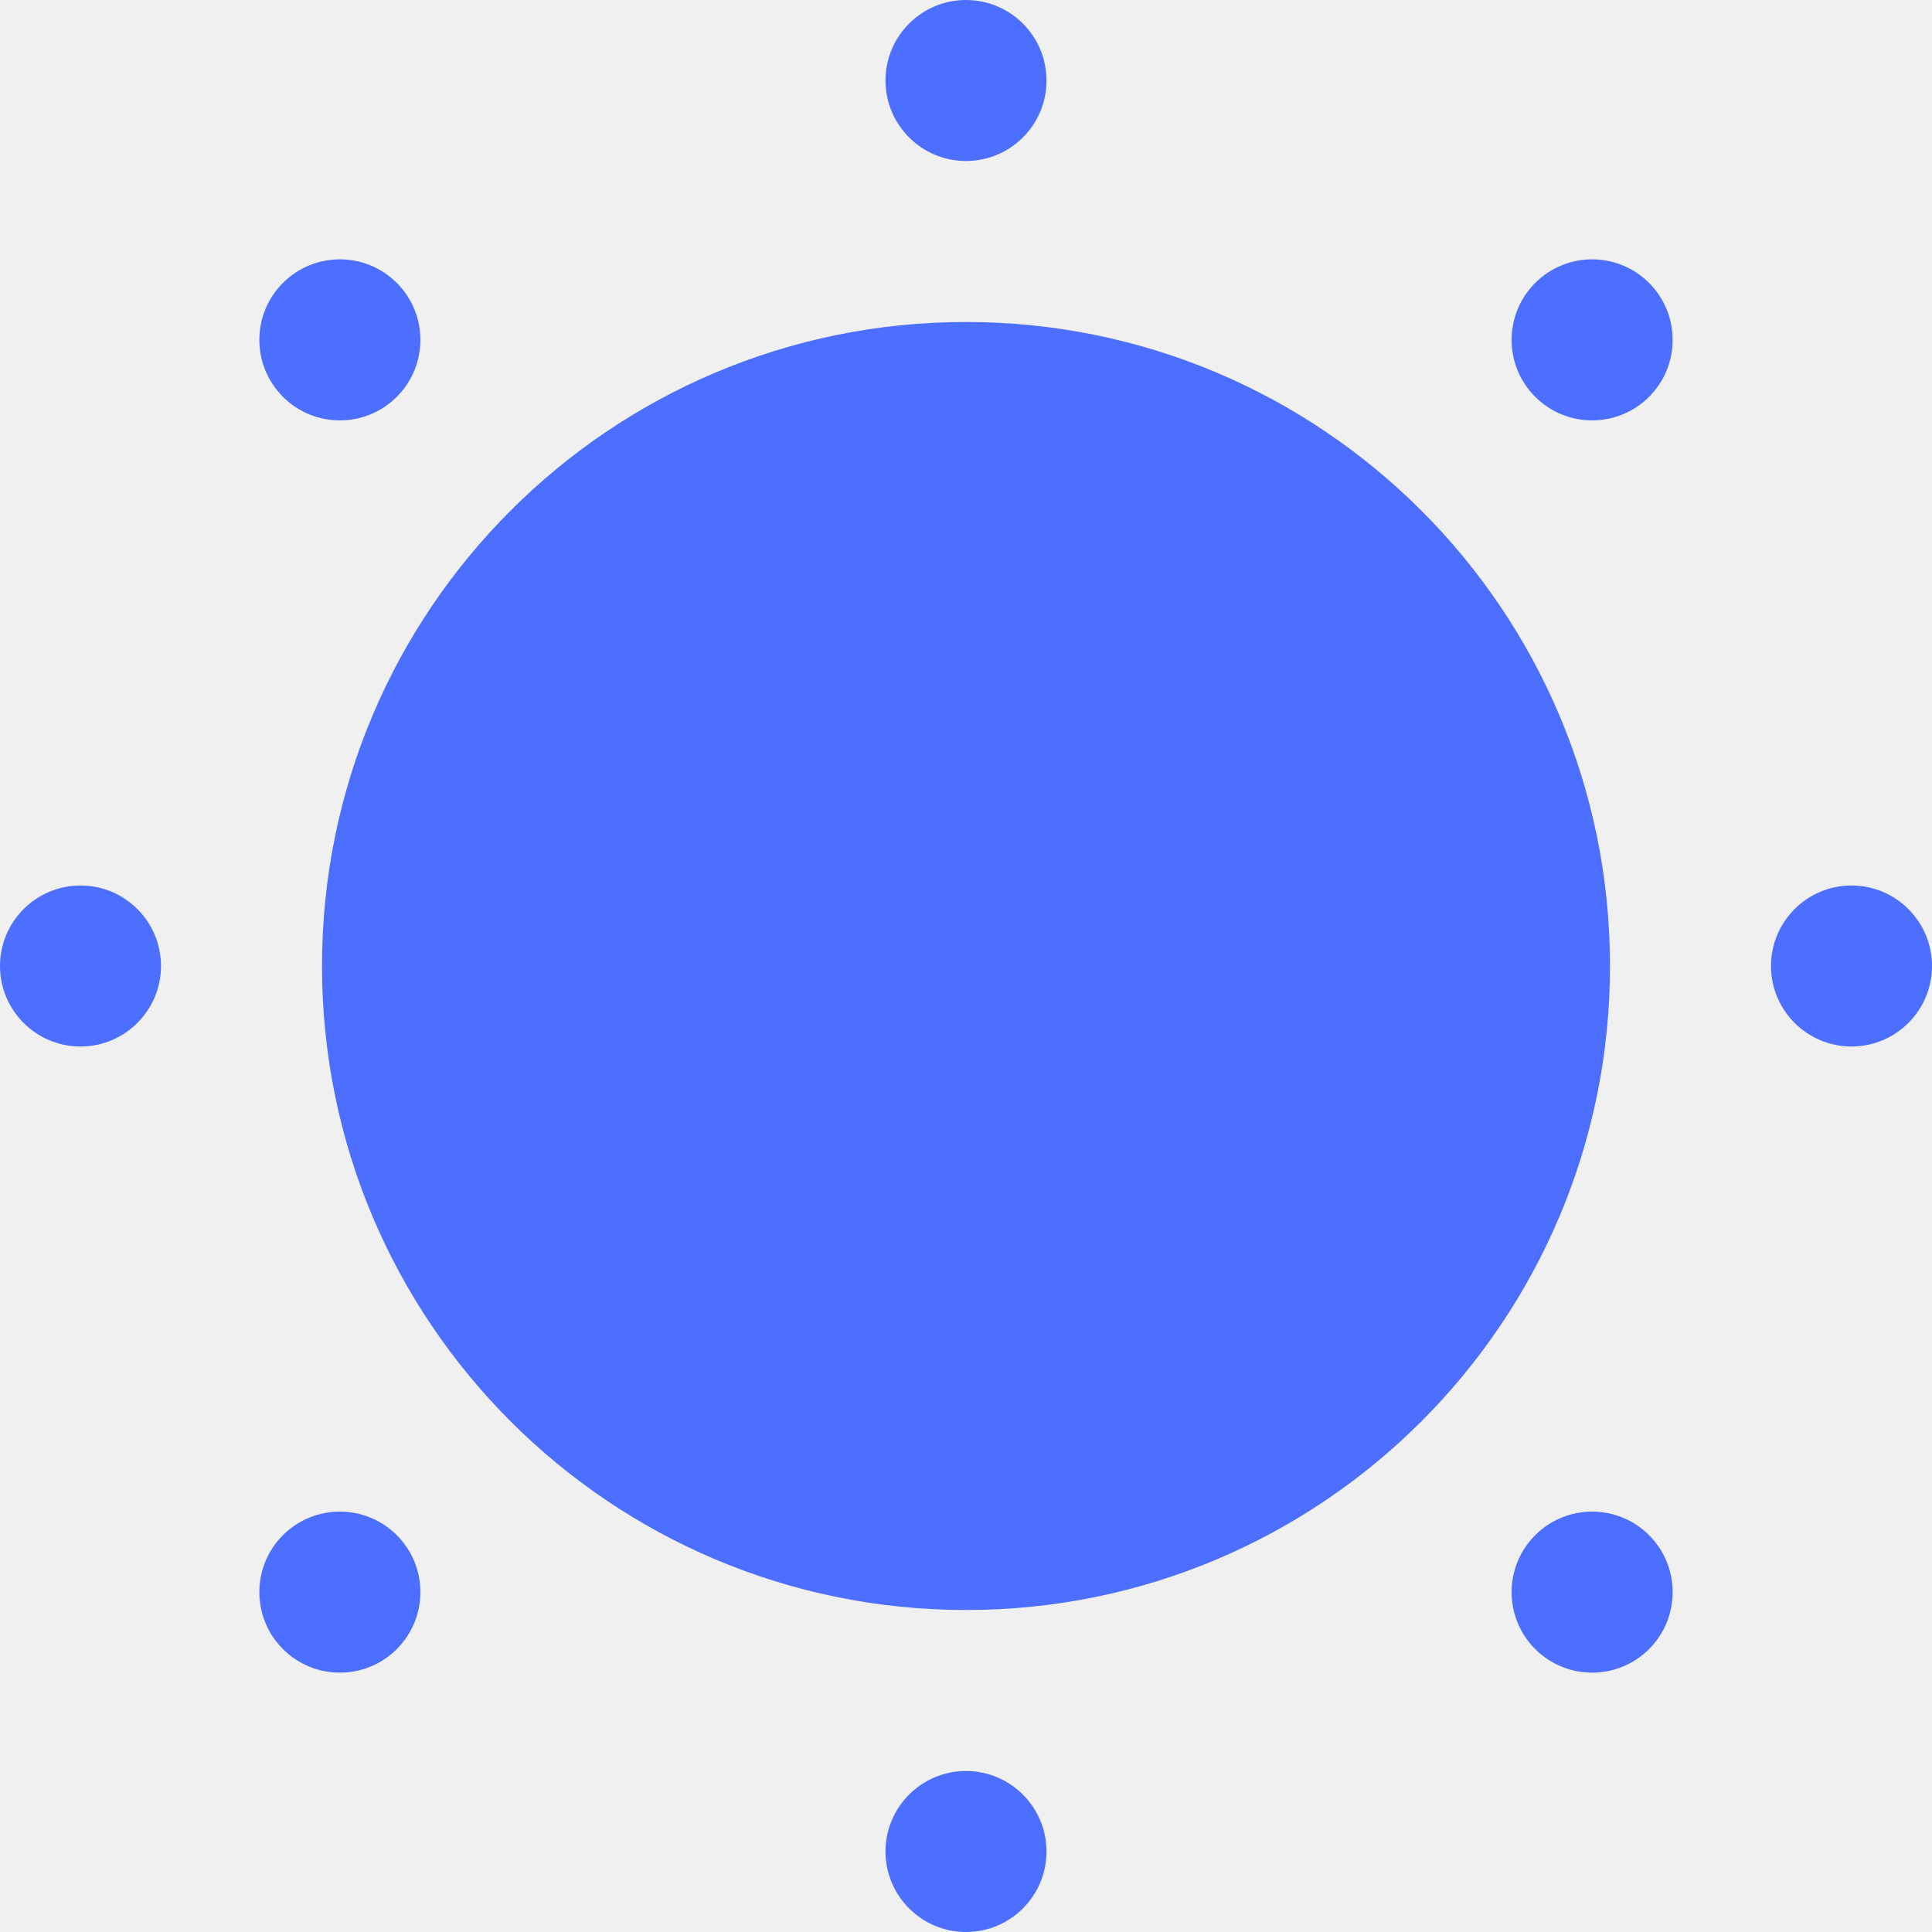
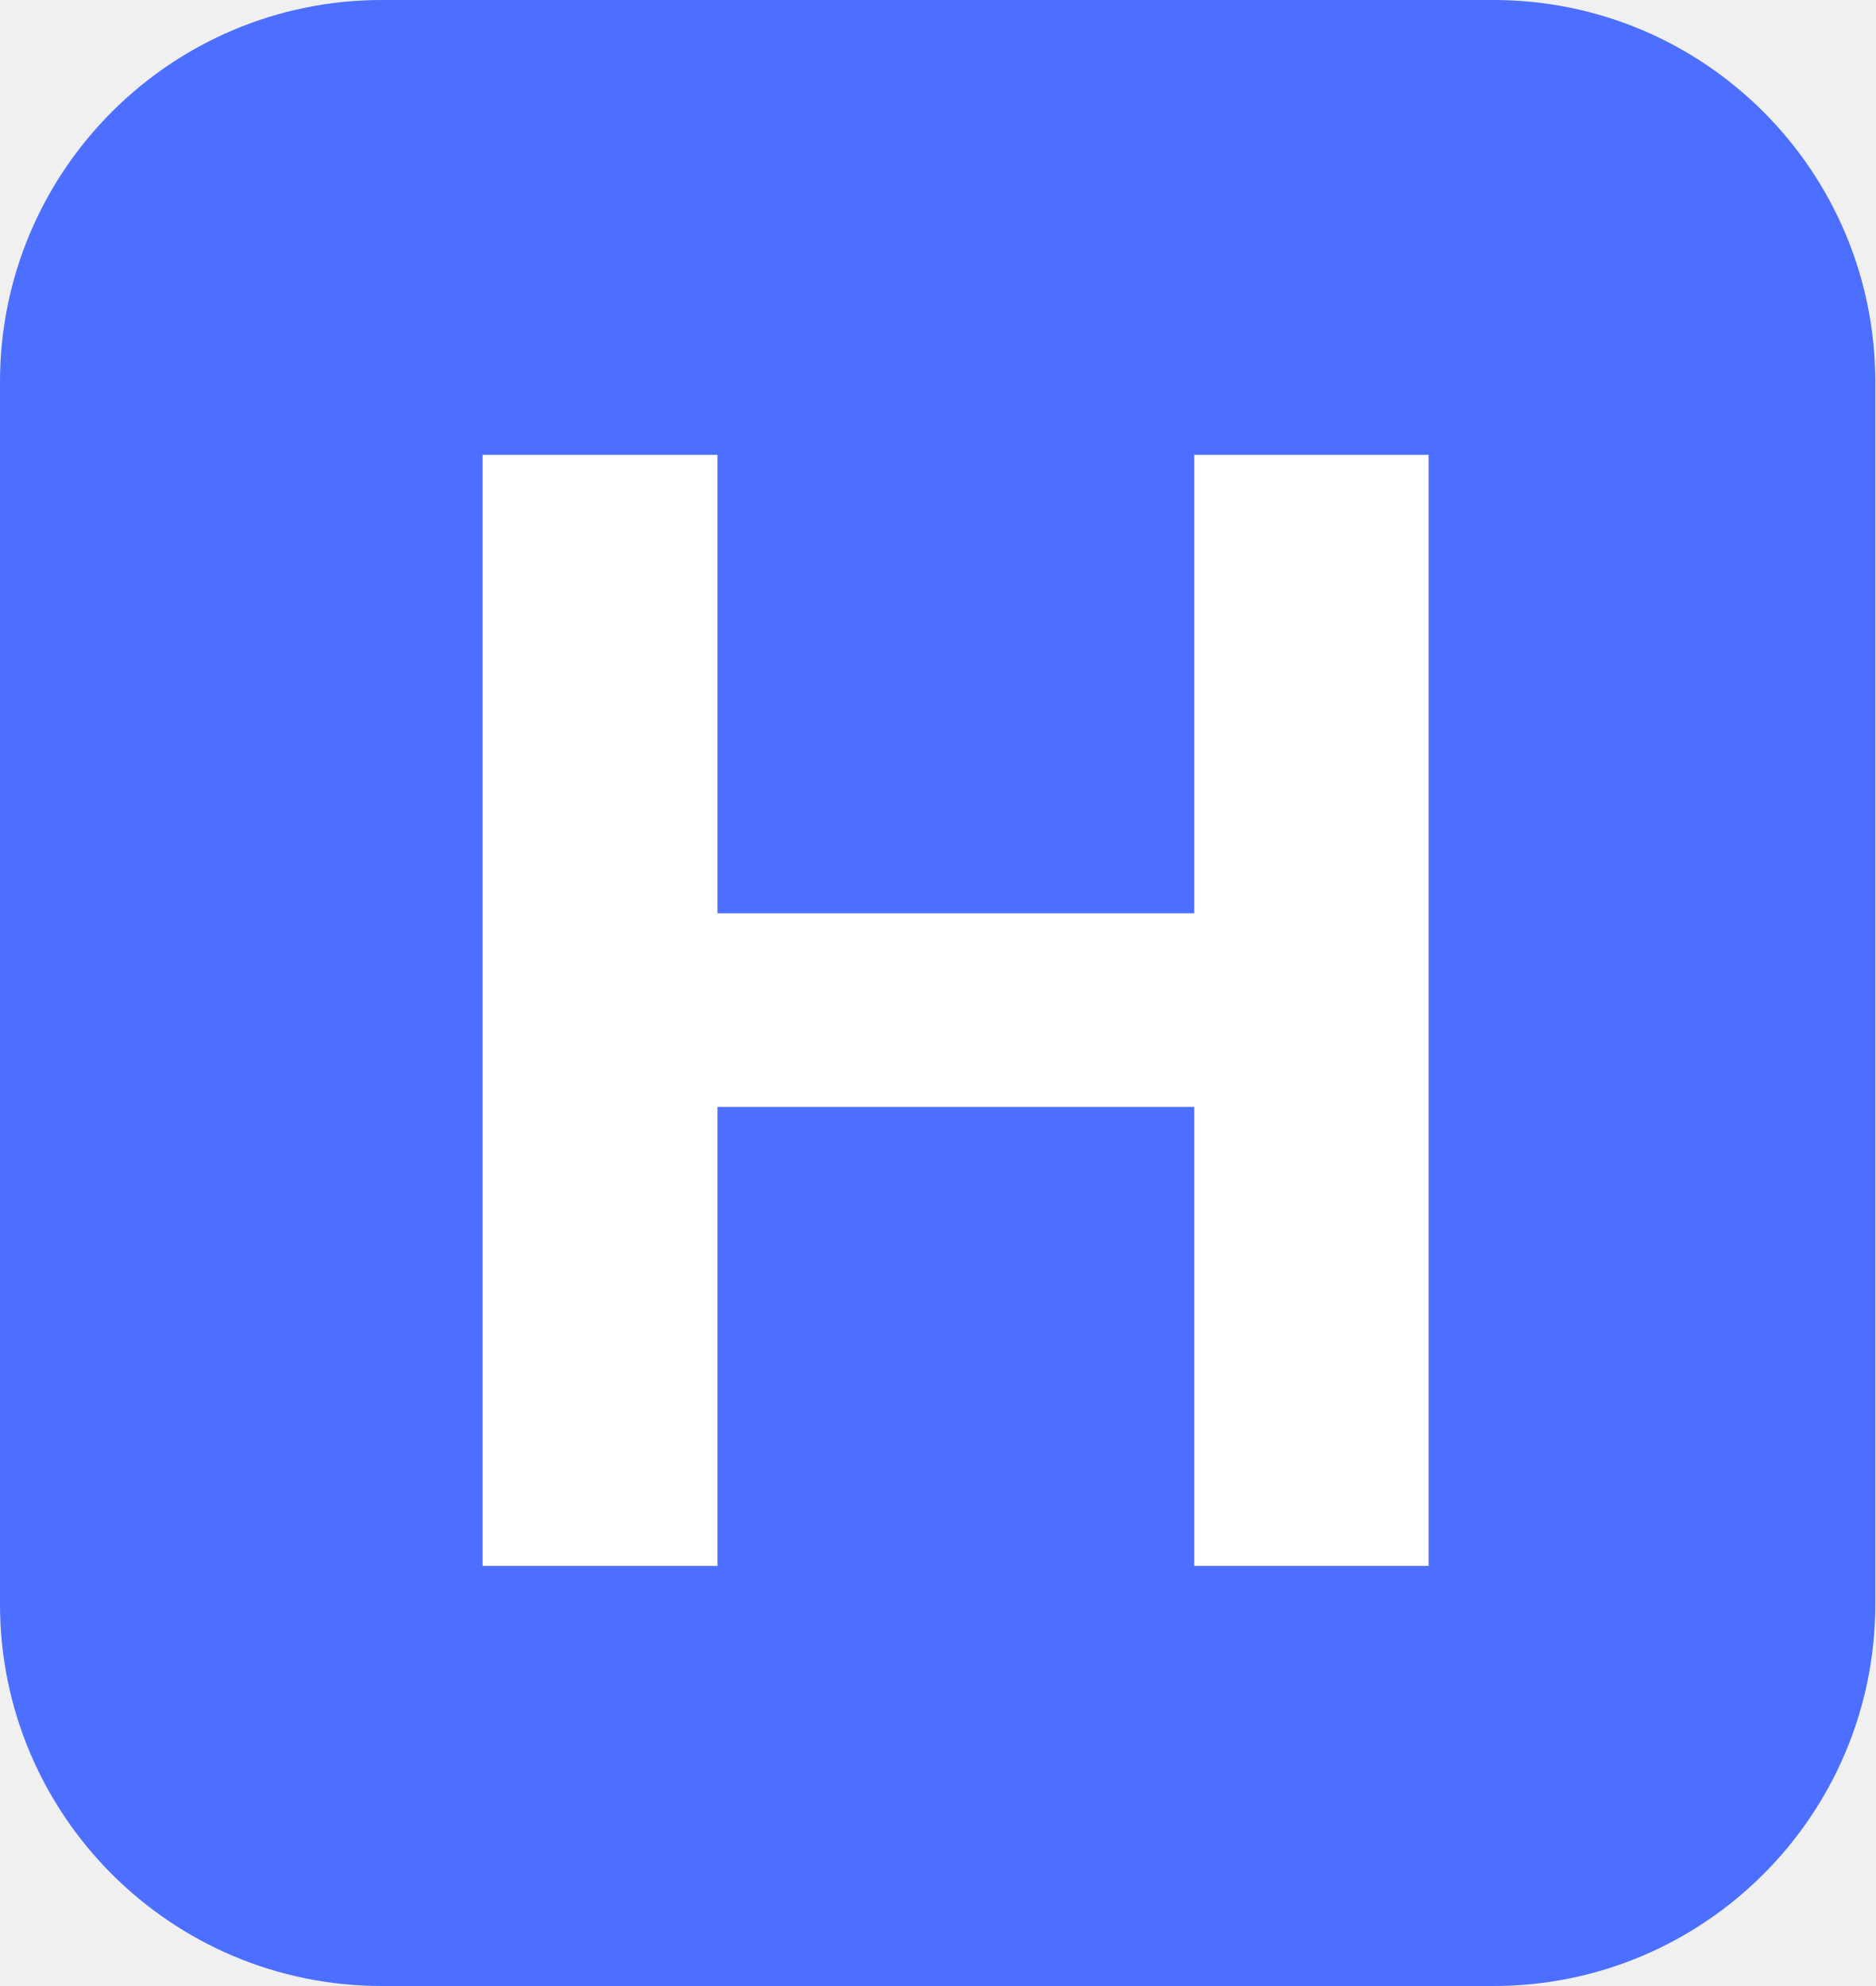
- <svg xmlns="http://www.w3.org/2000/svg" width="18" height="18" viewBox="0 0 18 18" fill="none">
-   <path d="M15 9C15 12.314 12.314 15 9 15C5.686 15 3 12.314 3 9C3 5.686 5.686 3 9 3C12.314 3 15 5.686 15 9Z" fill="#4C6FFF" />
-   <path d="M9.75 0.75C9.75 1.164 9.414 1.5 9 1.5C8.586 1.5 8.25 1.164 8.25 0.75C8.25 0.336 8.586 0 9 0C9.414 0 9.75 0.336 9.75 0.75Z" fill="#4C6FFF" />
-   <path d="M9.75 17.25C9.75 17.664 9.414 18 9 18C8.586 18 8.25 17.664 8.25 17.25C8.25 16.836 8.586 16.5 9 16.5C9.414 16.5 9.75 16.836 9.75 17.25Z" fill="#4C6FFF" />
-   <path d="M17.25 9.75C16.836 9.75 16.5 9.414 16.5 9C16.5 8.586 16.836 8.25 17.25 8.25C17.664 8.25 18 8.586 18 9C18 9.414 17.664 9.75 17.25 9.75Z" fill="#4C6FFF" />
-   <path d="M0.75 9.75C0.336 9.75 -1.81059e-08 9.414 0 9C1.81059e-08 8.586 0.336 8.25 0.75 8.25C1.164 8.25 1.5 8.586 1.5 9C1.5 9.414 1.164 9.75 0.75 9.75Z" fill="#4C6FFF" />
-   <path d="M15.364 3.697C15.071 3.99 14.596 3.99 14.303 3.697C14.01 3.404 14.01 2.929 14.303 2.636C14.596 2.343 15.071 2.343 15.364 2.636C15.657 2.929 15.657 3.404 15.364 3.697Z" fill="#4C6FFF" />
-   <path d="M3.697 15.364C3.404 15.657 2.929 15.657 2.636 15.364C2.343 15.071 2.343 14.596 2.636 14.303C2.929 14.01 3.404 14.01 3.697 14.303C3.99 14.596 3.99 15.071 3.697 15.364Z" fill="#4C6FFF" />
-   <path d="M14.303 15.364C14.01 15.071 14.01 14.596 14.303 14.303C14.596 14.01 15.071 14.01 15.364 14.303C15.657 14.596 15.657 15.071 15.364 15.364C15.071 15.657 14.596 15.657 14.303 15.364Z" fill="#4C6FFF" />
-   <path d="M2.636 3.697C2.343 3.404 2.343 2.929 2.636 2.636C2.929 2.343 3.404 2.343 3.697 2.636C3.99 2.929 3.99 3.404 3.697 3.697C3.404 3.99 2.929 3.99 2.636 3.697Z" fill="#4C6FFF" />
+ <svg xmlns="http://www.w3.org/2000/svg" width="34" height="36" viewBox="0 0 34 36" fill="none">
+   <rect width="34" height="36" rx="6.923" fill="#4C6FFF" />
+   <path d="M8.75 28.385V8.245H13.008V16.555H21.652V8.245H25.901V28.385H21.652V20.065H13.008V28.385H8.75Z" fill="white" />
</svg>
